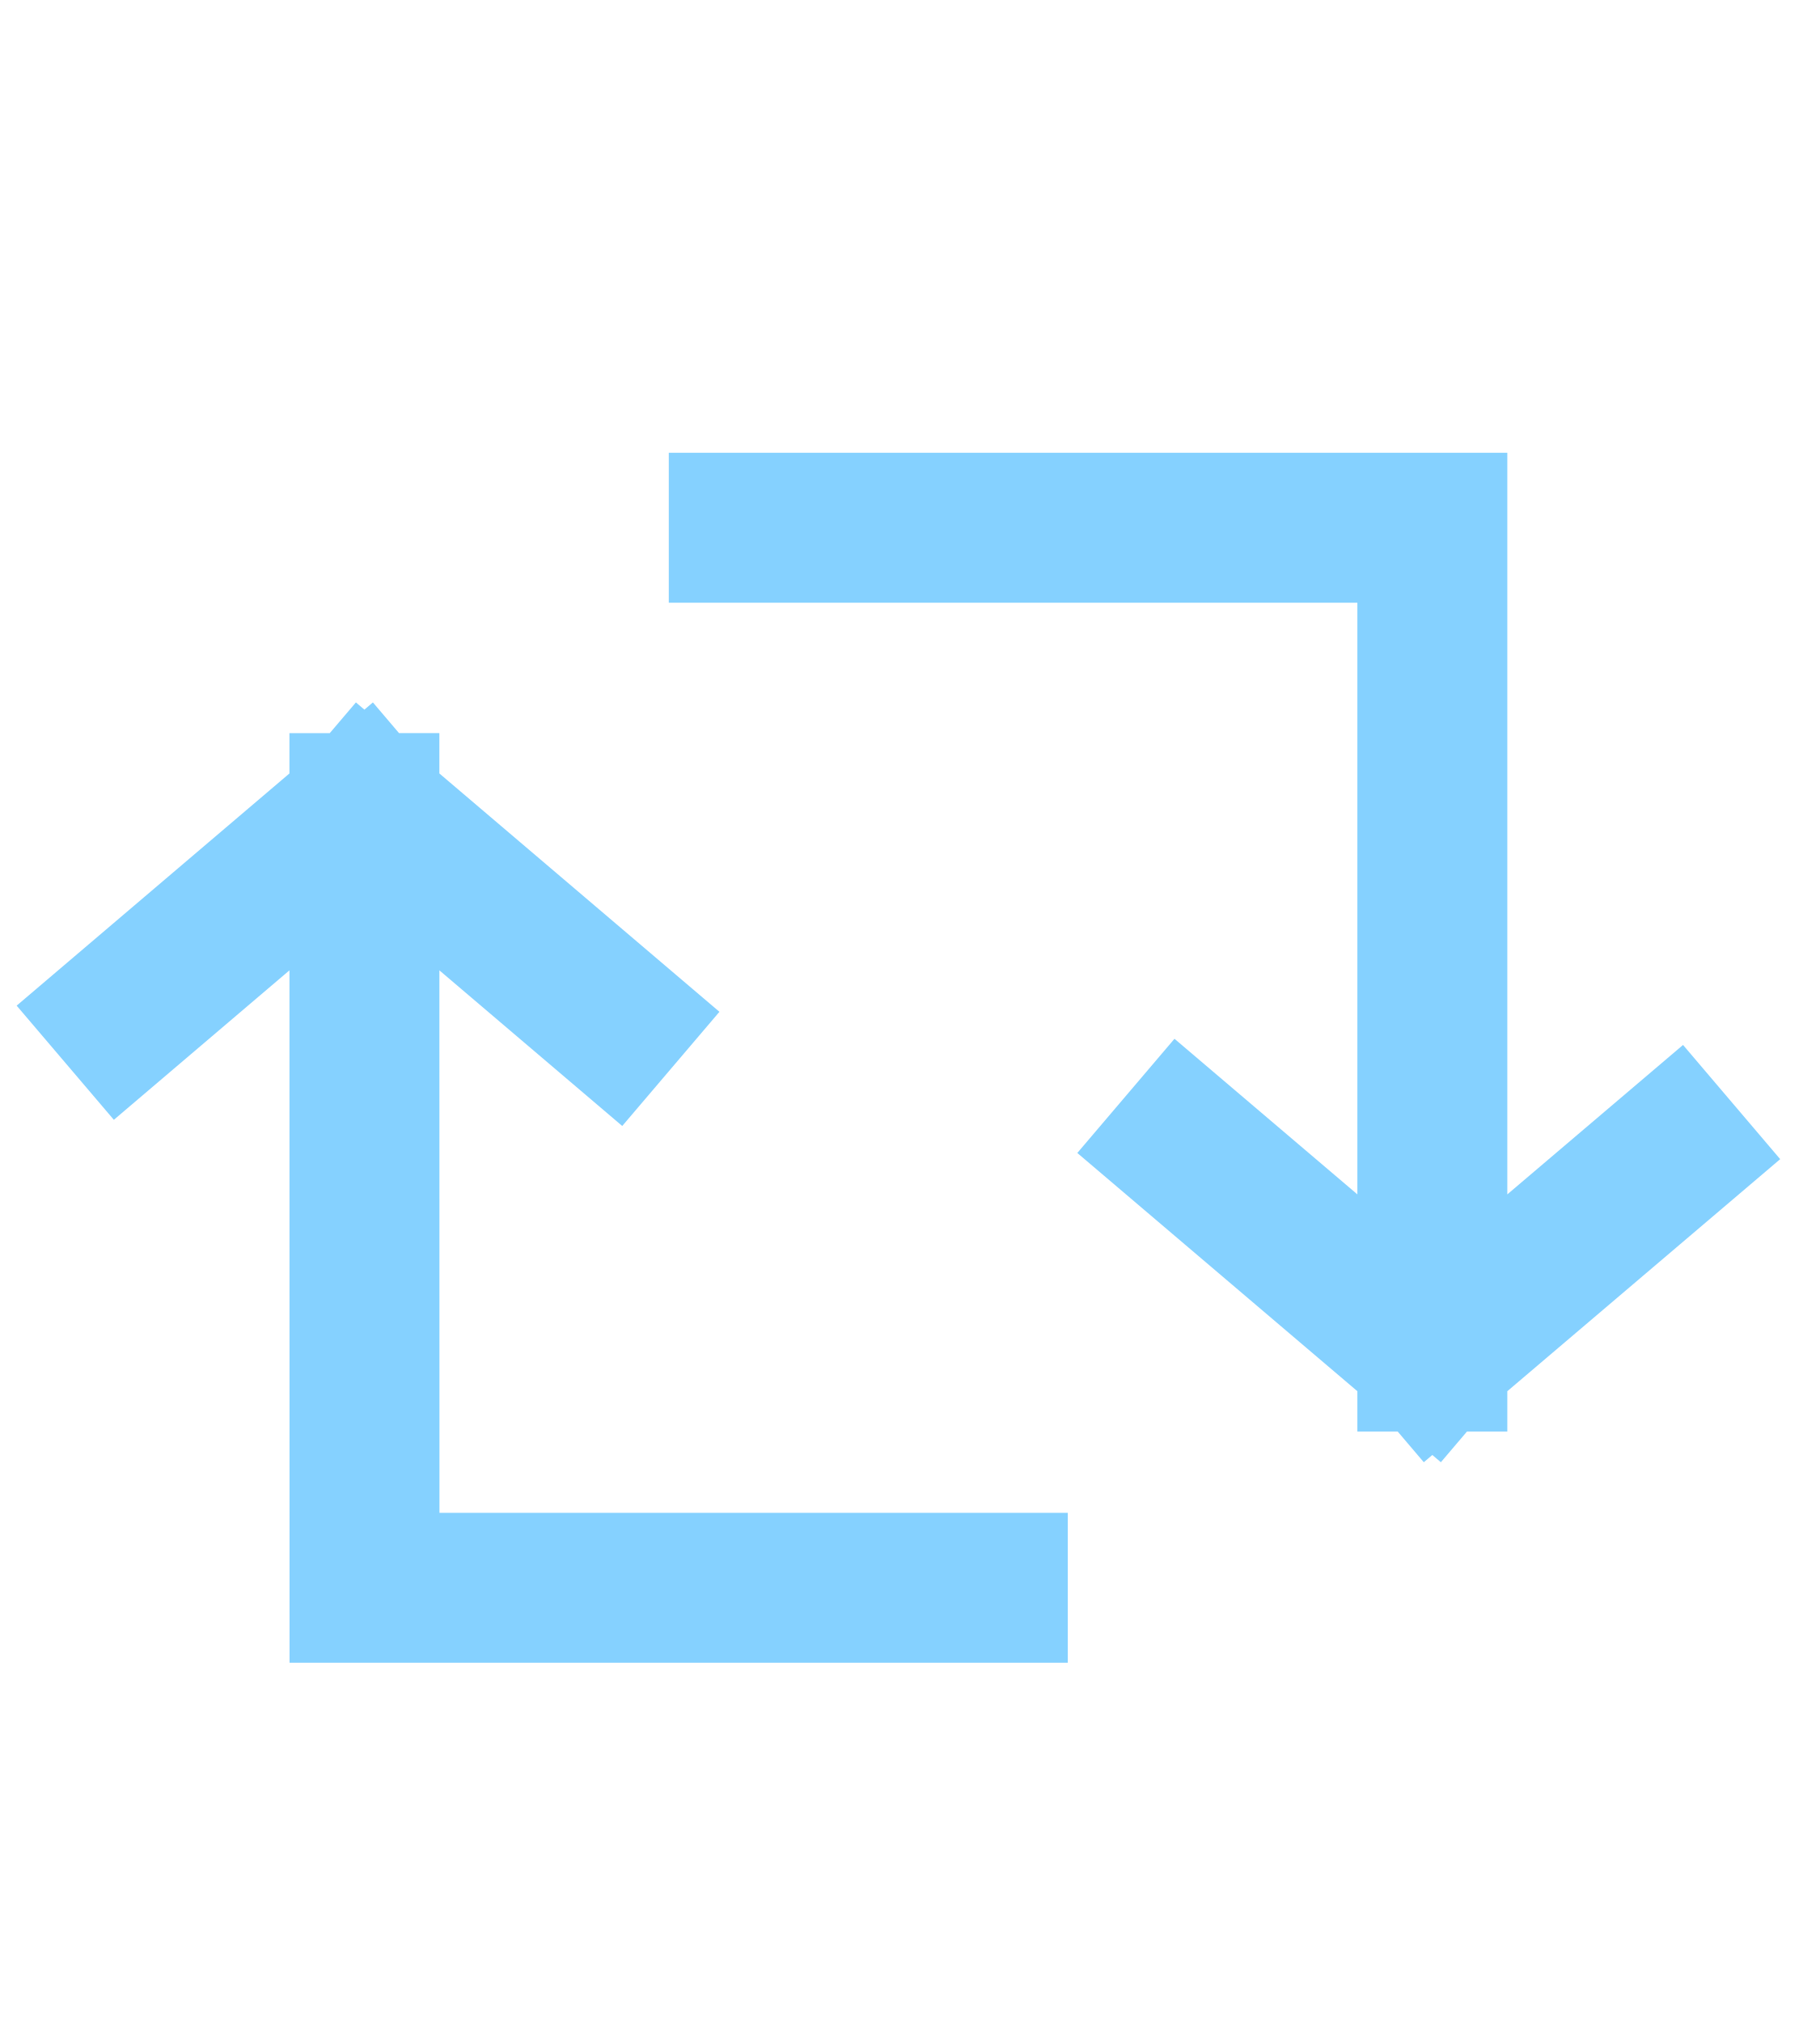
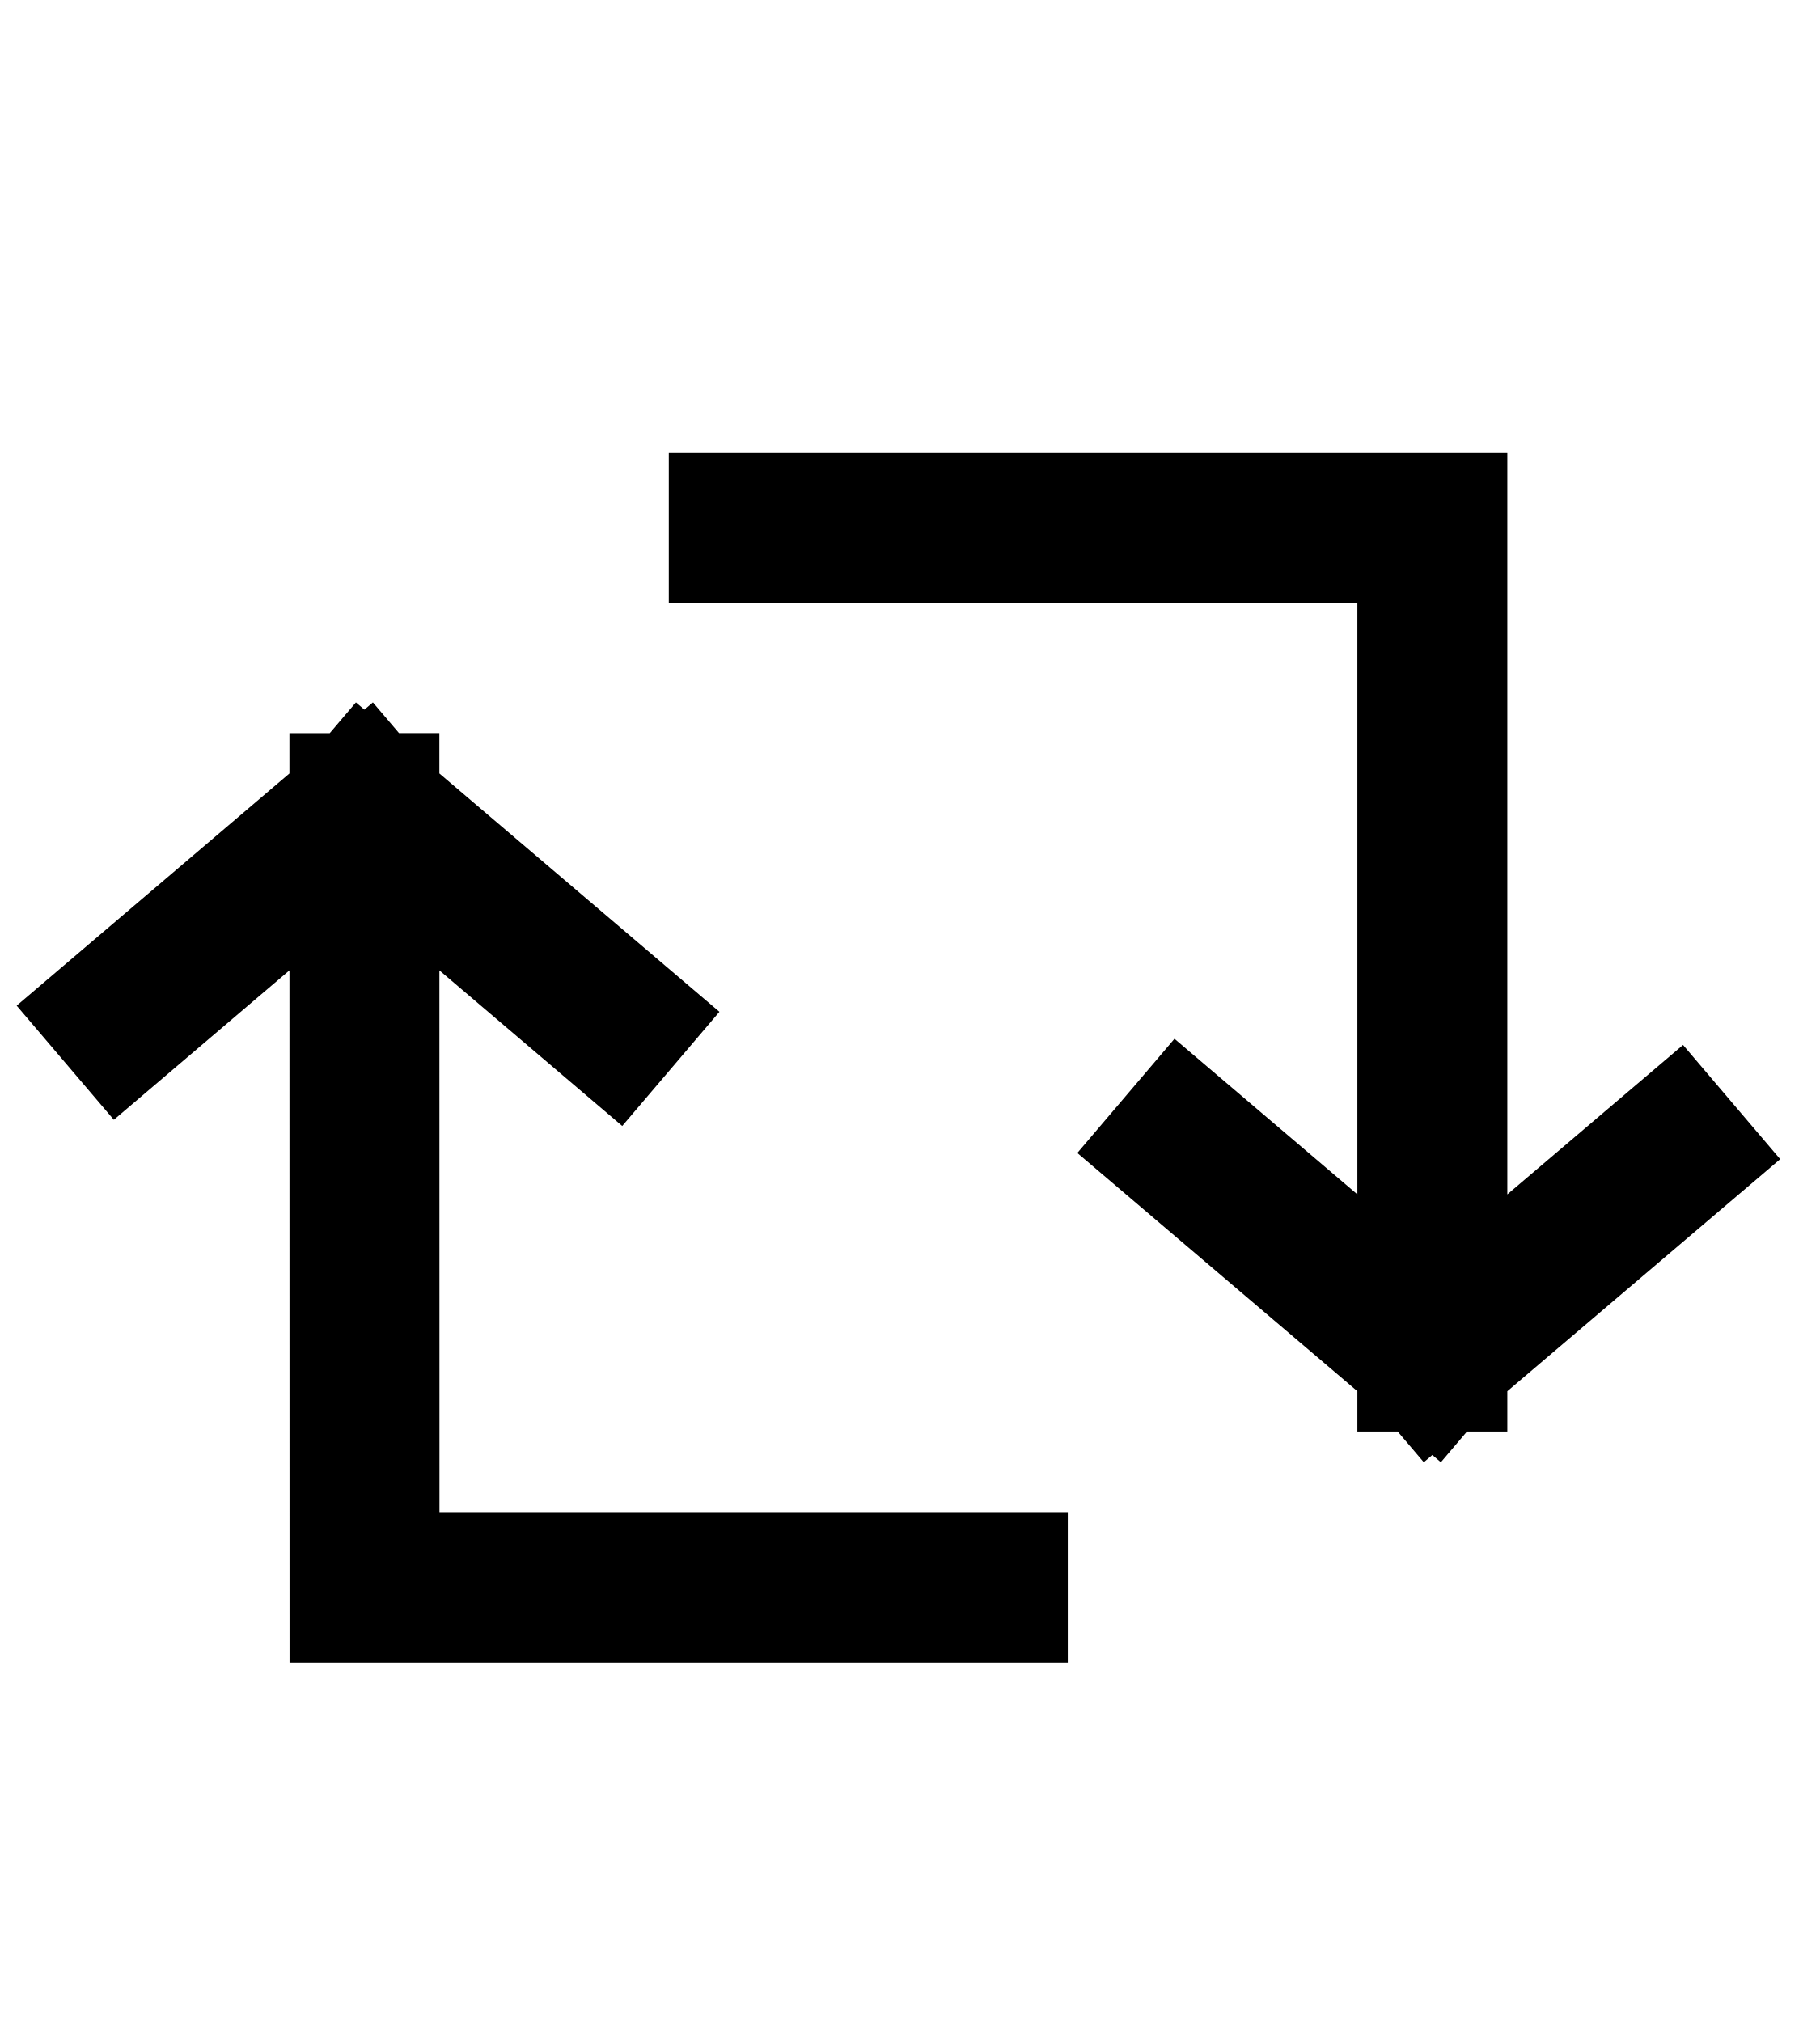
<svg xmlns="http://www.w3.org/2000/svg" width="18" height="20" viewBox="0 0 18 13" fill="none">
-   <path d="M3.604 4.493L3.605 12.205H9.819M3.604 4.493L6.07 6.592M3.604 4.493L1.21 6.531" stroke="#85D1FF" stroke-width="1.483" stroke-linecap="square" />
-   <path d="M14.166 9.918L14.166 1.72L7.356 1.72M14.166 9.918L11.7 7.82M14.166 9.918L16.561 7.881" stroke="#85D1FF" stroke-width="1.483" stroke-linecap="square" />
+   <path d="M3.604 4.493L3.605 12.205H9.819M3.604 4.493L6.07 6.592M3.604 4.493L1.21 6.531" stroke="currentColor" stroke-width="1.483" stroke-linecap="square" />
+   <path d="M14.166 9.918L14.166 1.72L7.356 1.72M14.166 9.918L11.7 7.82M14.166 9.918L16.561 7.881" stroke="currentColor" stroke-width="1.483" stroke-linecap="square" />
</svg>
